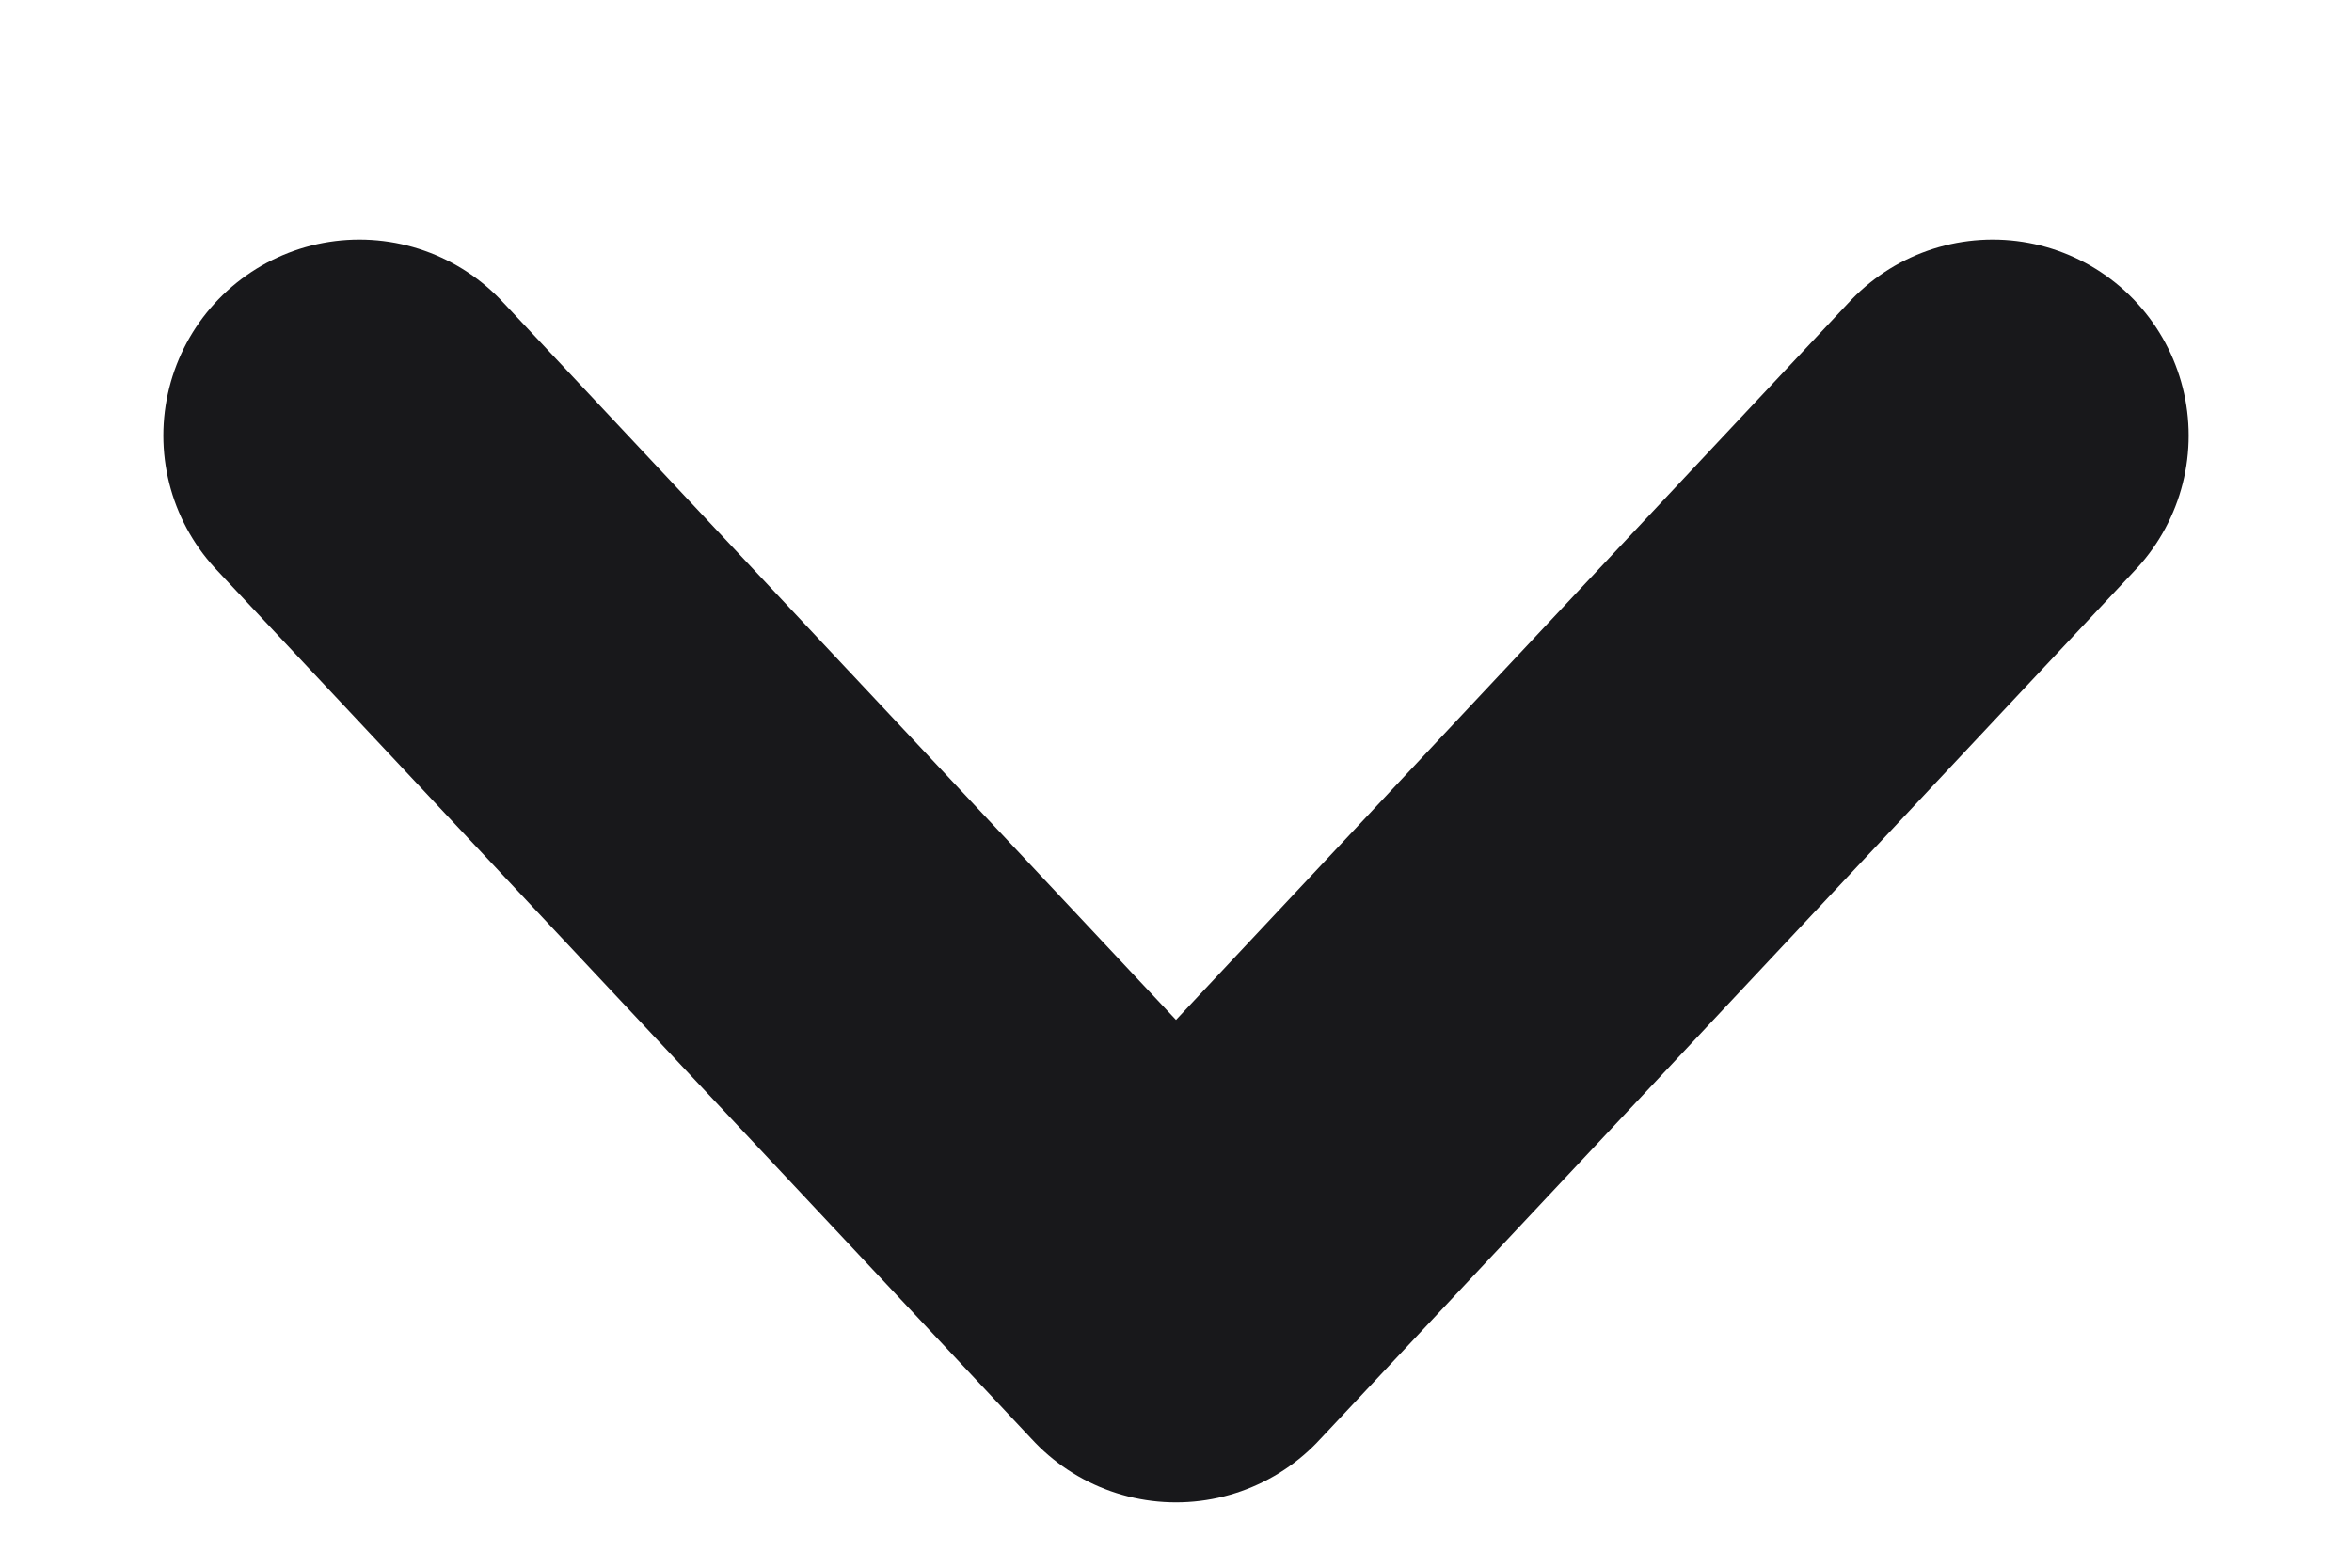
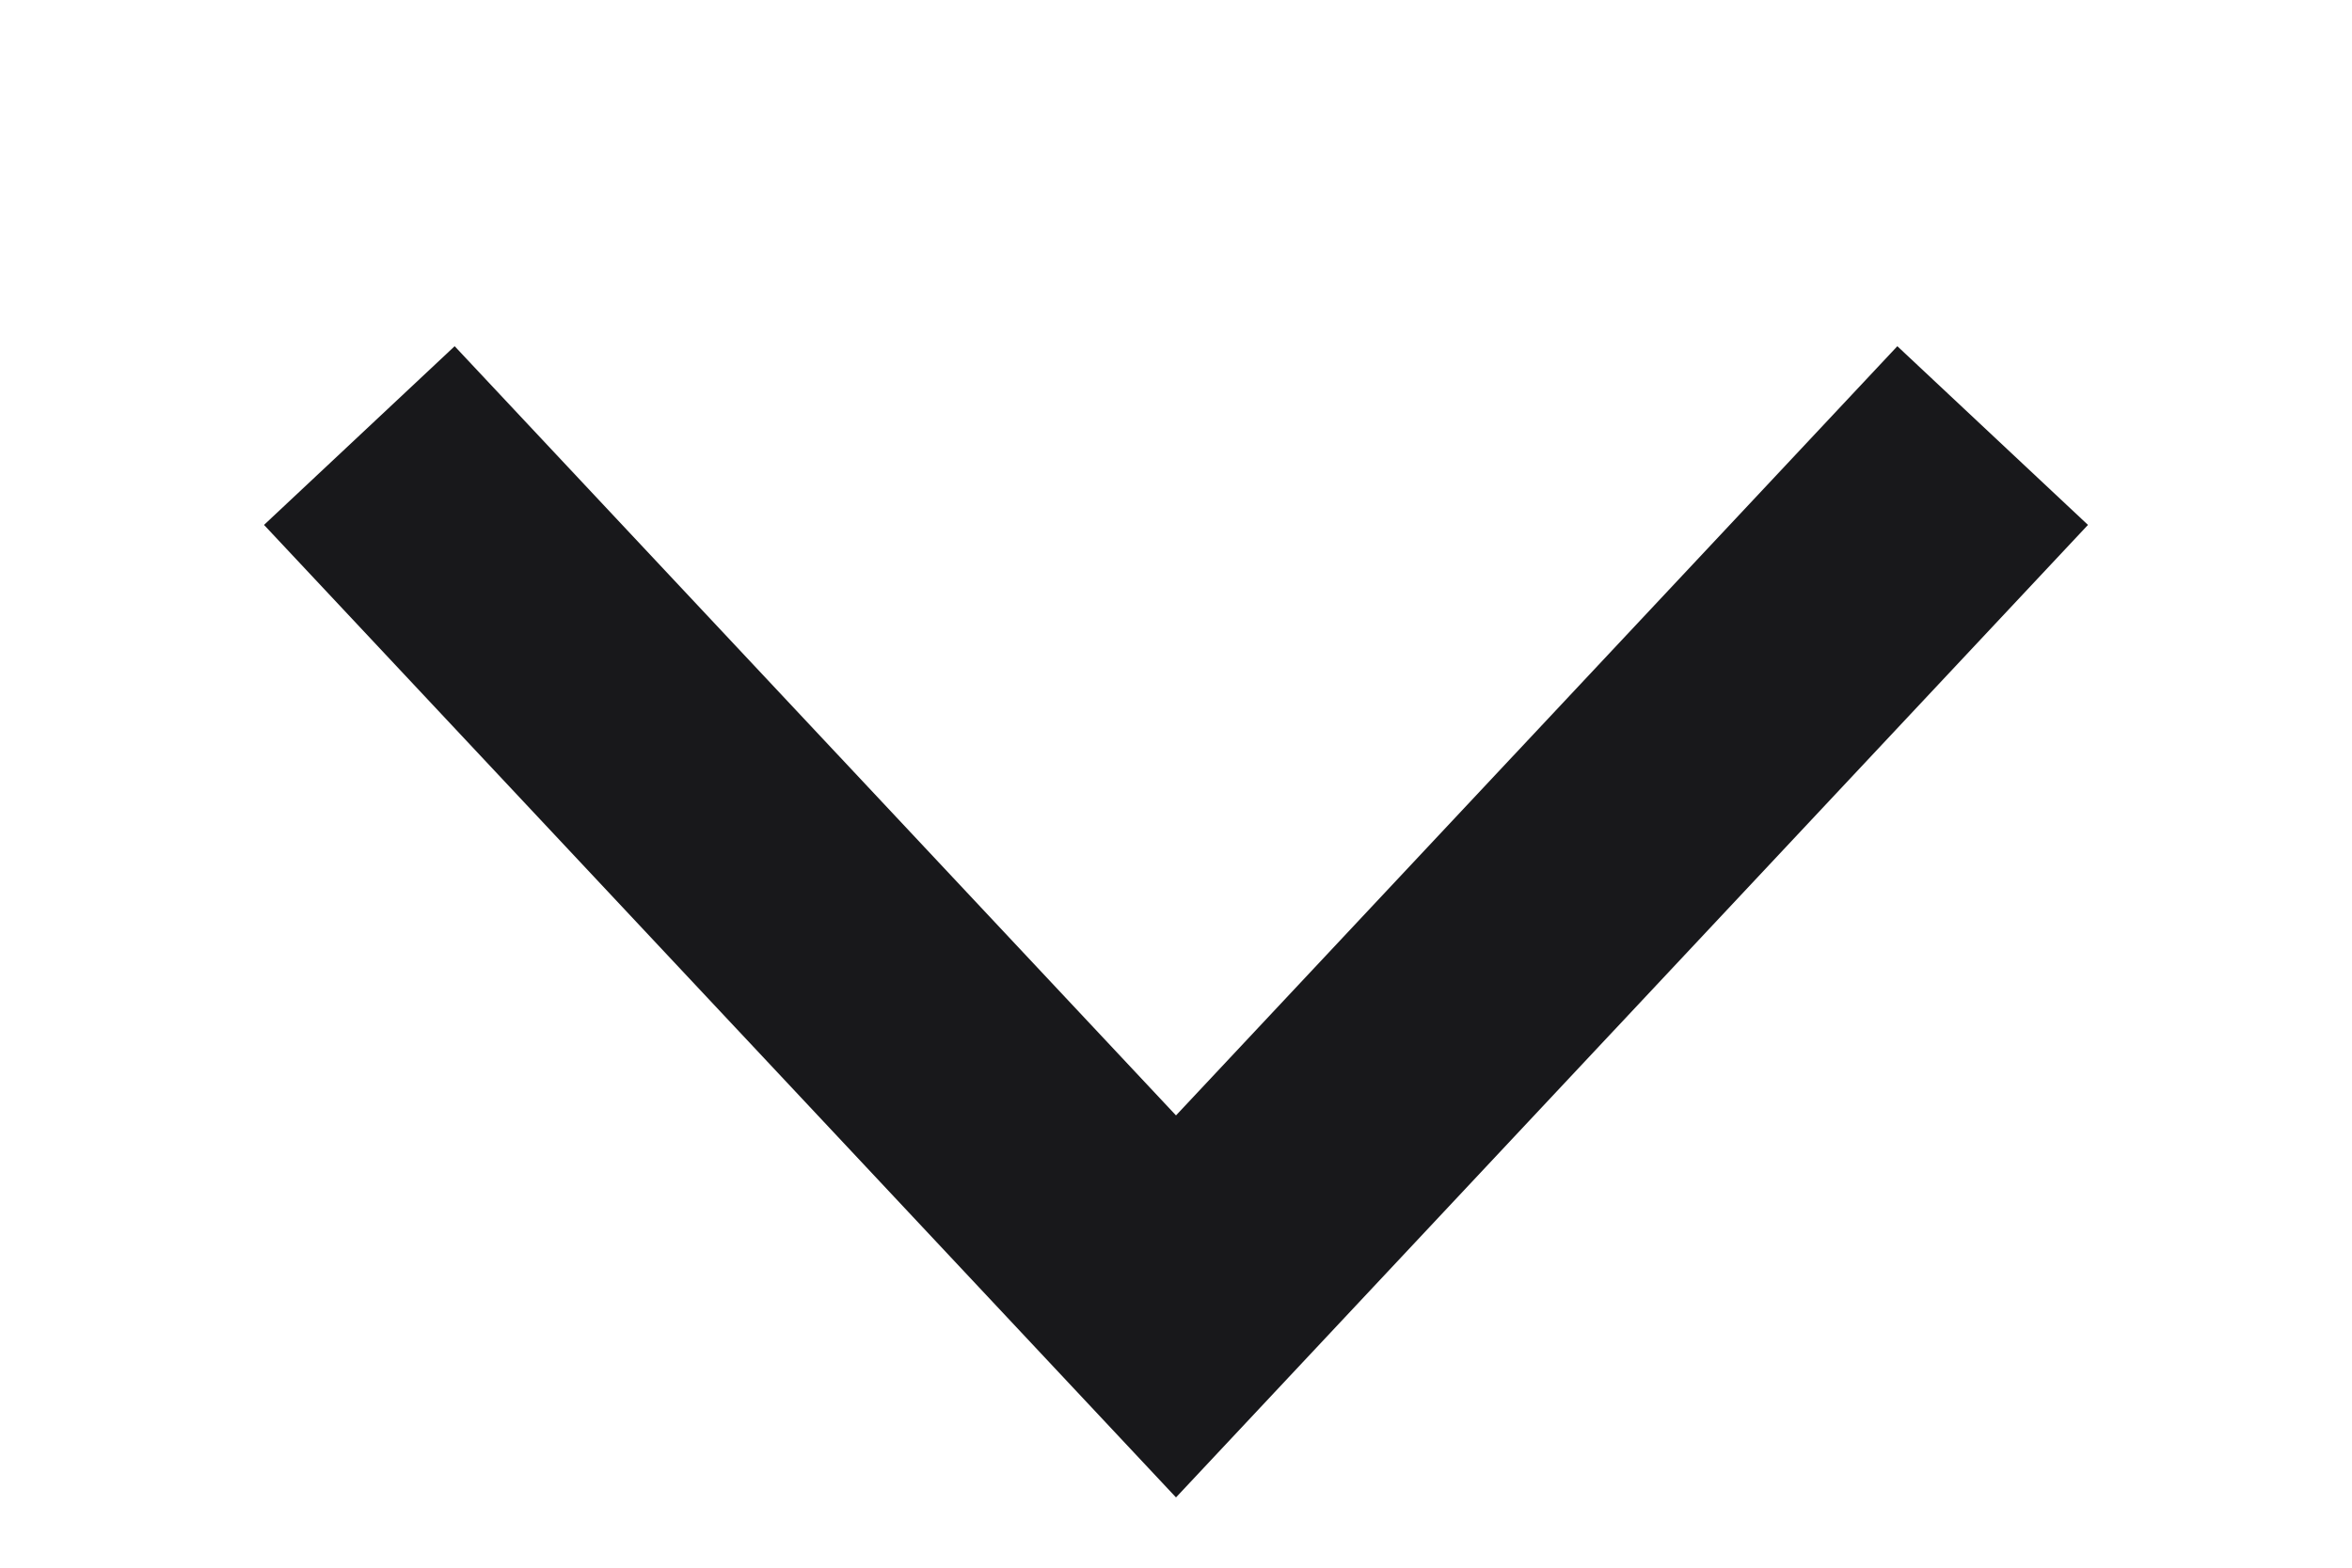
<svg xmlns="http://www.w3.org/2000/svg" width="9" height="6" viewBox="0 0 9 6" fill="none">
-   <path d="M1.375 1.667L4.5 5L7.625 1.667" stroke="#18181B" stroke-width="1.5" stroke-linecap="round" stroke-linejoin="round" />
+   <path d="M1.375 1.667L4.5 5L7.625 1.667" stroke="#18181B" strokeWidth="1.5" strokeLinecap="round" strokeLinejoin="round" />
</svg>
